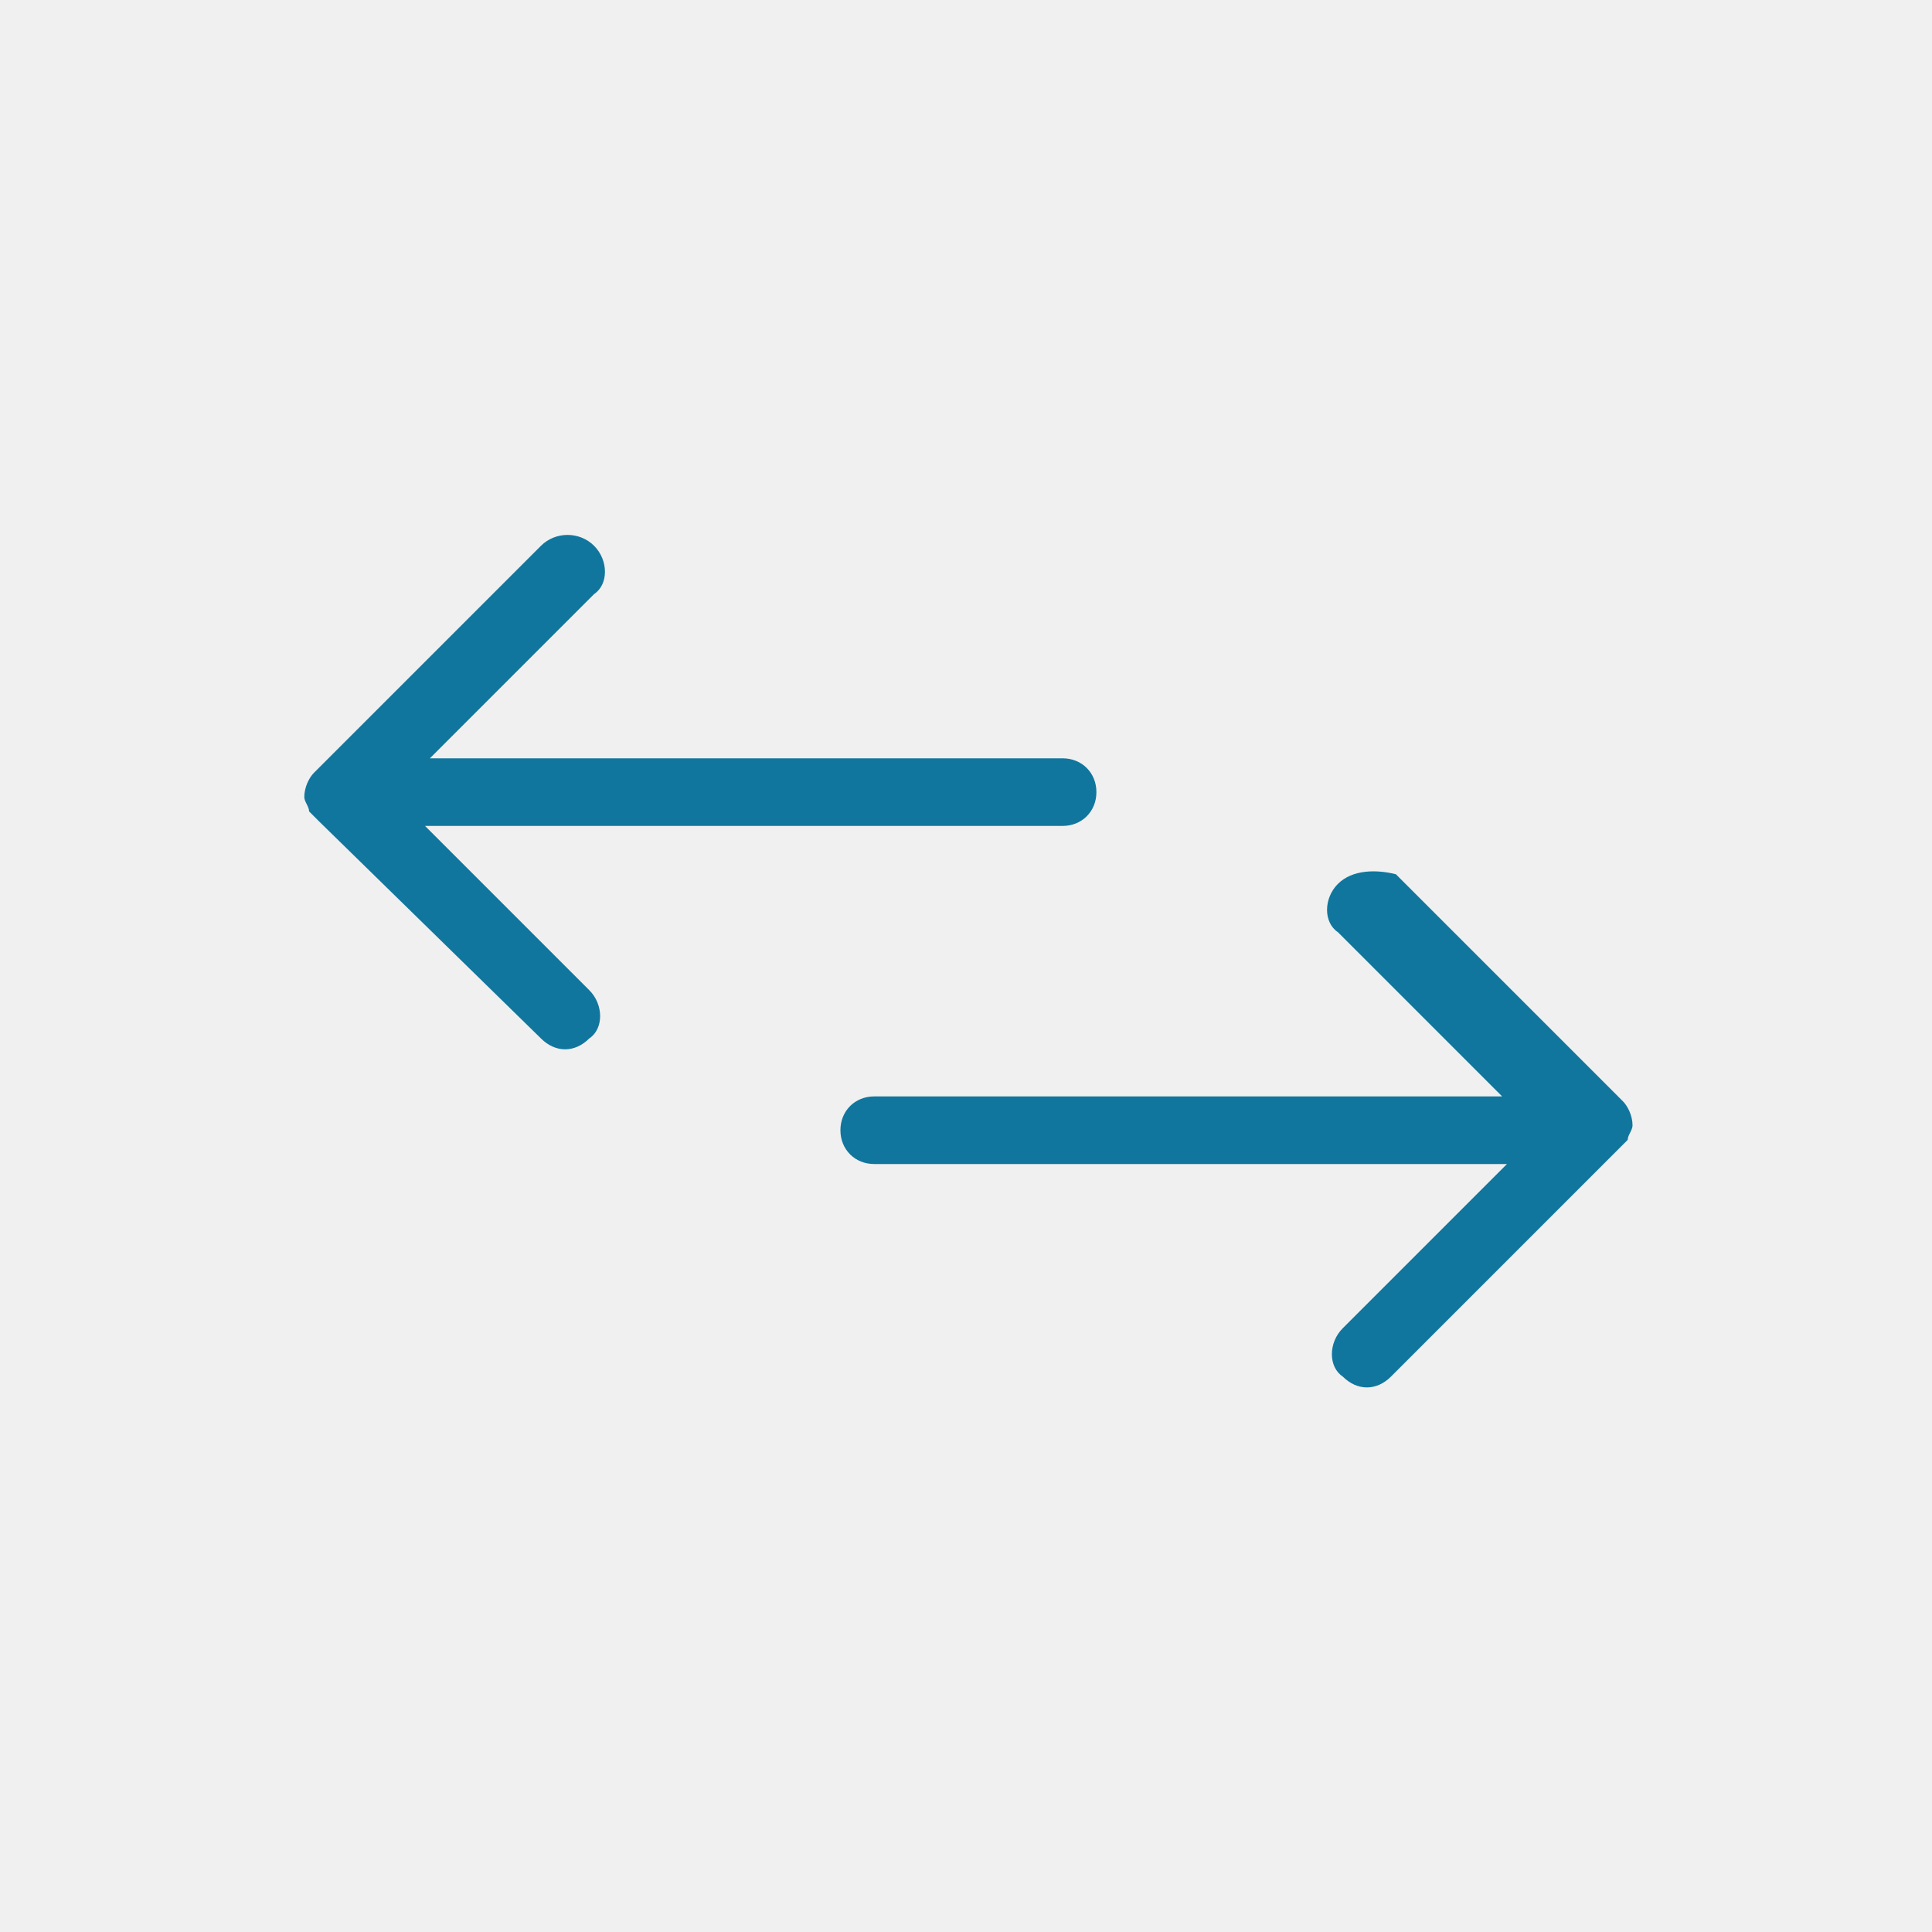
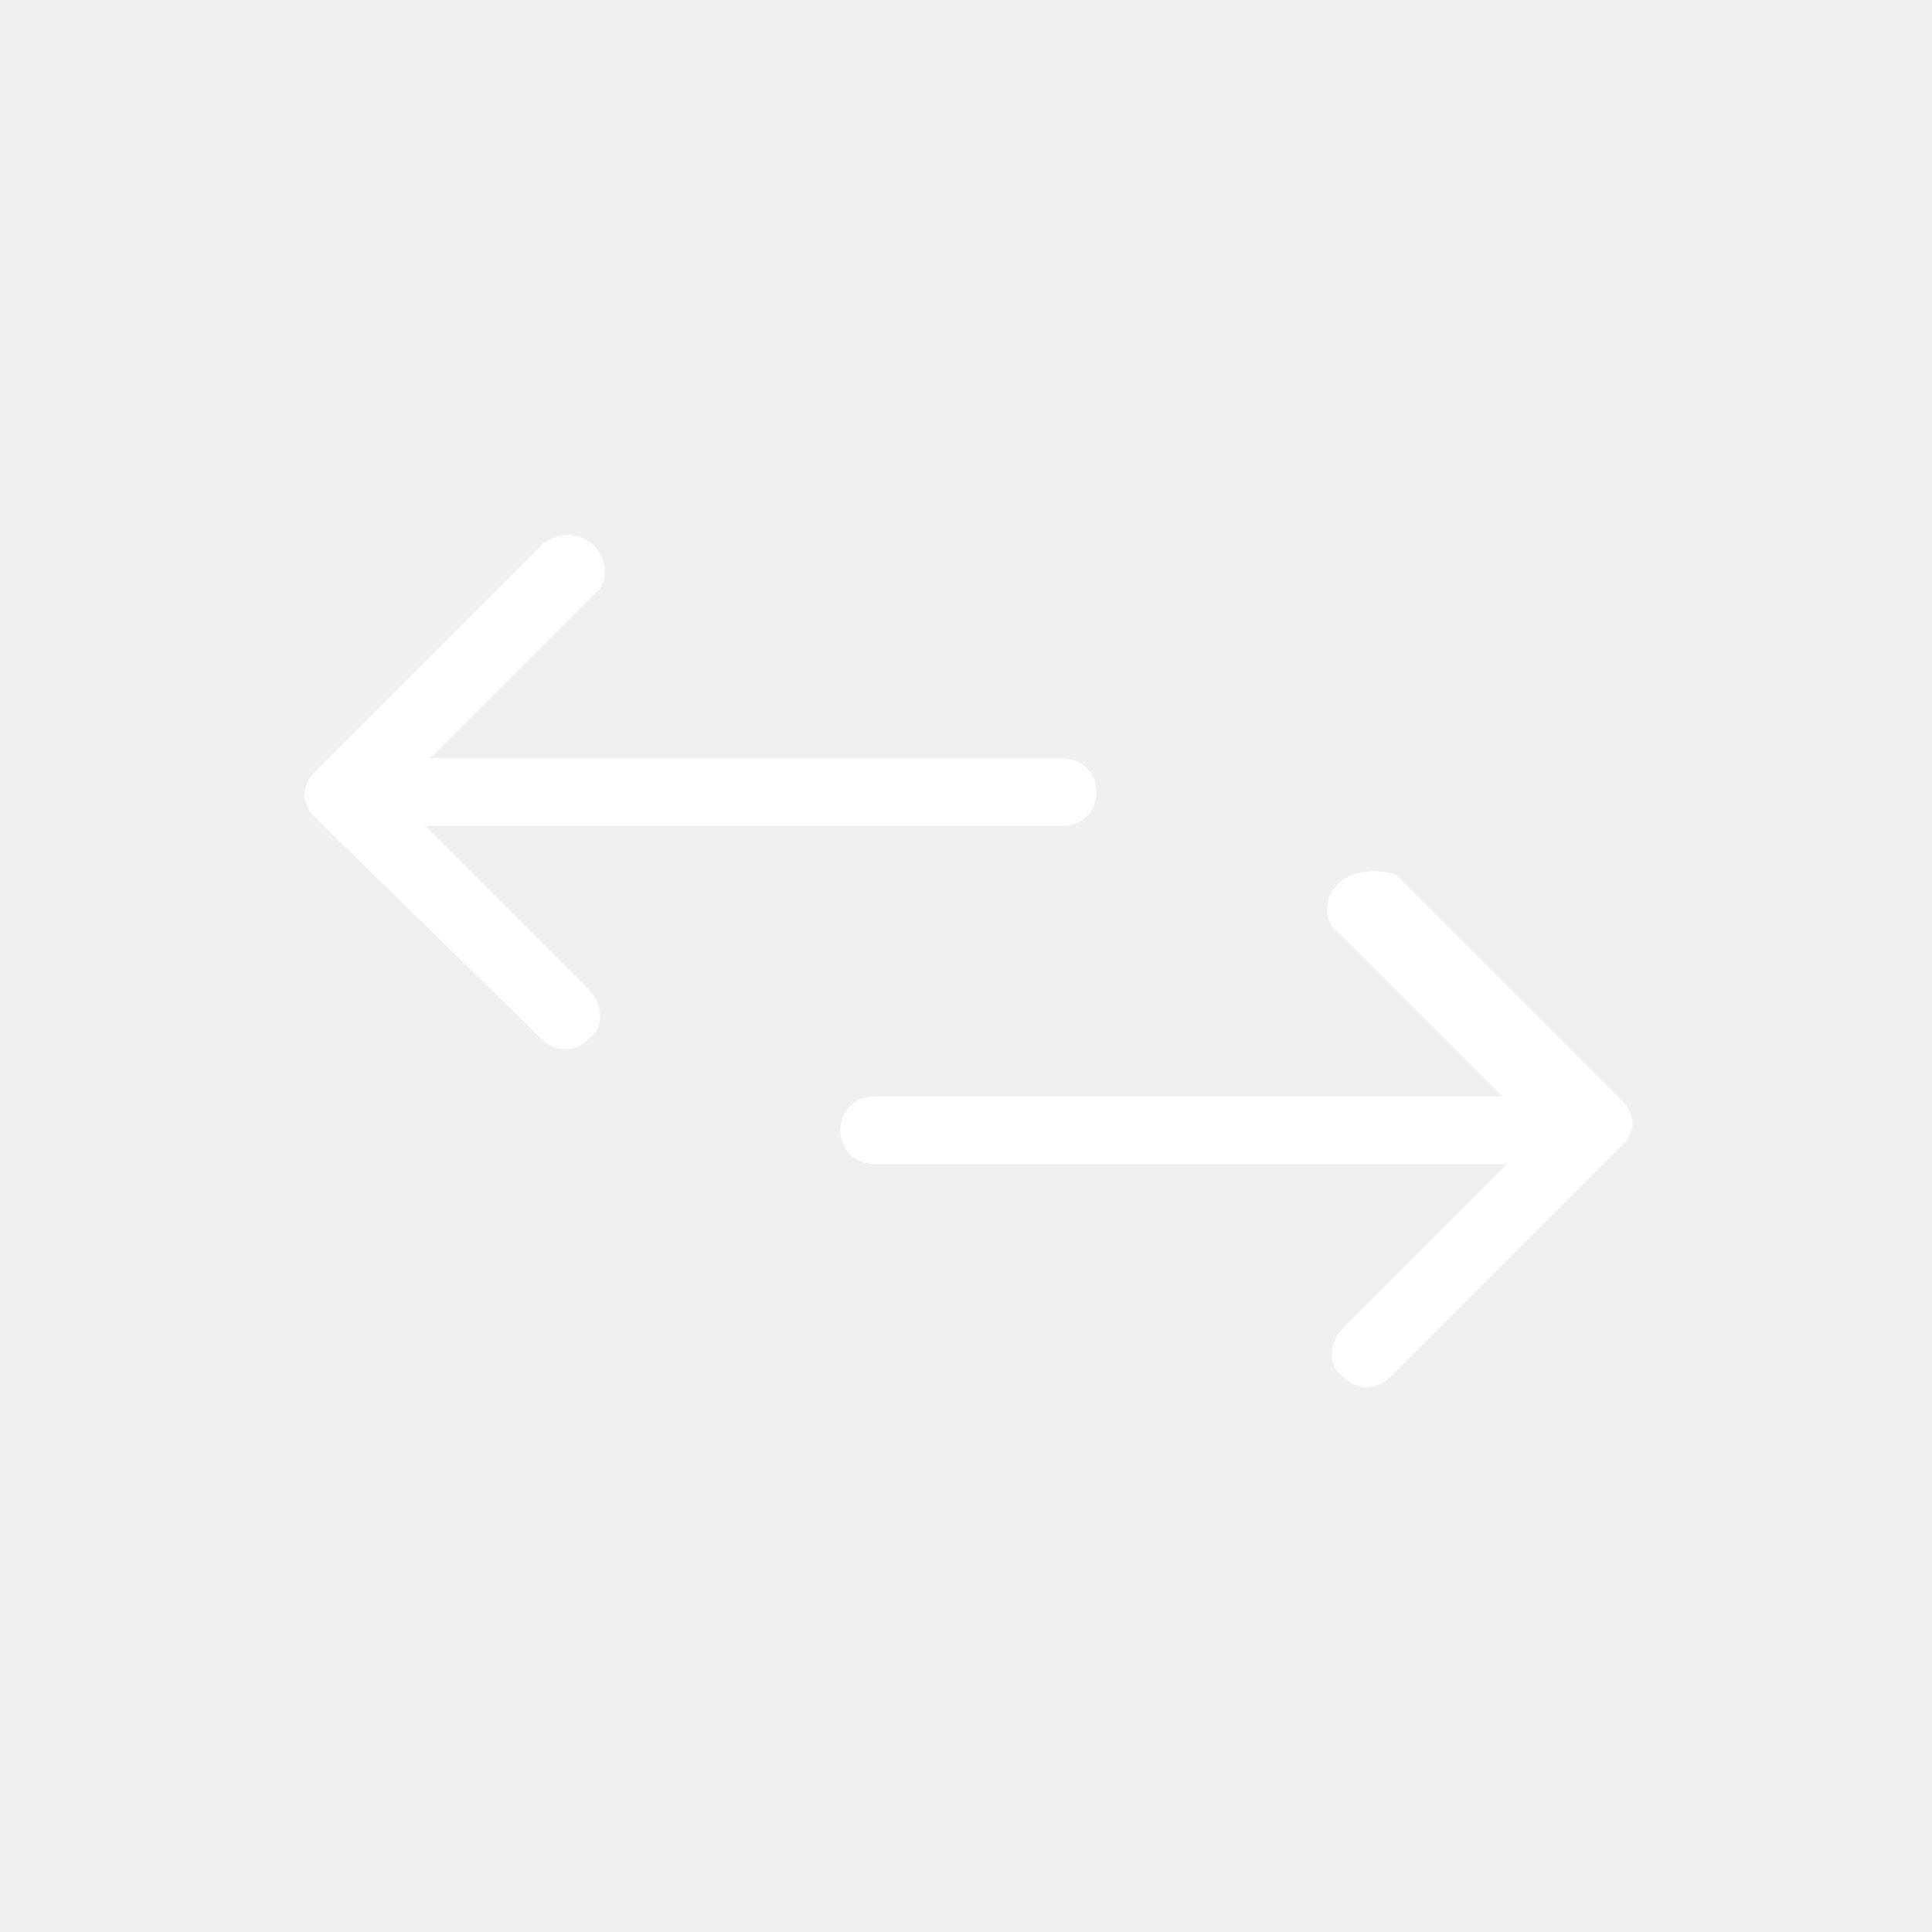
<svg xmlns="http://www.w3.org/2000/svg" version="1.1" id="Ebene_1" x="0px" y="0px" viewBox="0 0 40 40" style="enable-background:new 0 0 40 40;" xml:space="preserve">
  <style type="text/css">
- 	.st0{fill:#11769d;}
+ 	.st0{fill:#ffffff;}
</style>
  <path id="path-3_00000183243747000968872080000015361232650921909895_" class="st0" d="M27.7,18.3c-0.3,0.3-0.3,0.8,0,1l3.4,3.4  H18.1c-0.4,0-0.7,0.3-0.7,0.7s0.3,0.7,0.7,0.7h13.1l-3.4,3.4c-0.3,0.3-0.3,0.8,0,1c0.3,0.3,0.7,0.3,1,0l4.7-4.7  c0.1-0.1,0.1-0.1,0.2-0.2c0-0.1,0.1-0.2,0.1-0.3c0-0.2-0.1-0.4-0.2-0.5l-4.7-4.7C28.5,18,28,18,27.7,18.3L27.7,18.3z" />
  <path id="path-1_00000088114324680418006070000013385863671930761659_" class="st0" d="M12.3,11.3c0.3,0.3,0.3,0.8,0,1l-3.4,3.4  h13.1c0.4,0,0.7,0.3,0.7,0.7s-0.3,0.7-0.7,0.7H8.8l3.4,3.4c0.3,0.3,0.3,0.8,0,1c-0.3,0.3-0.7,0.3-1,0L6.6,17  c-0.1-0.1-0.1-0.1-0.2-0.2c0-0.1-0.1-0.2-0.1-0.3c0-0.2,0.1-0.4,0.2-0.5l4.7-4.7C11.5,11,12,11,12.3,11.3L12.3,11.3z" />
</svg>
